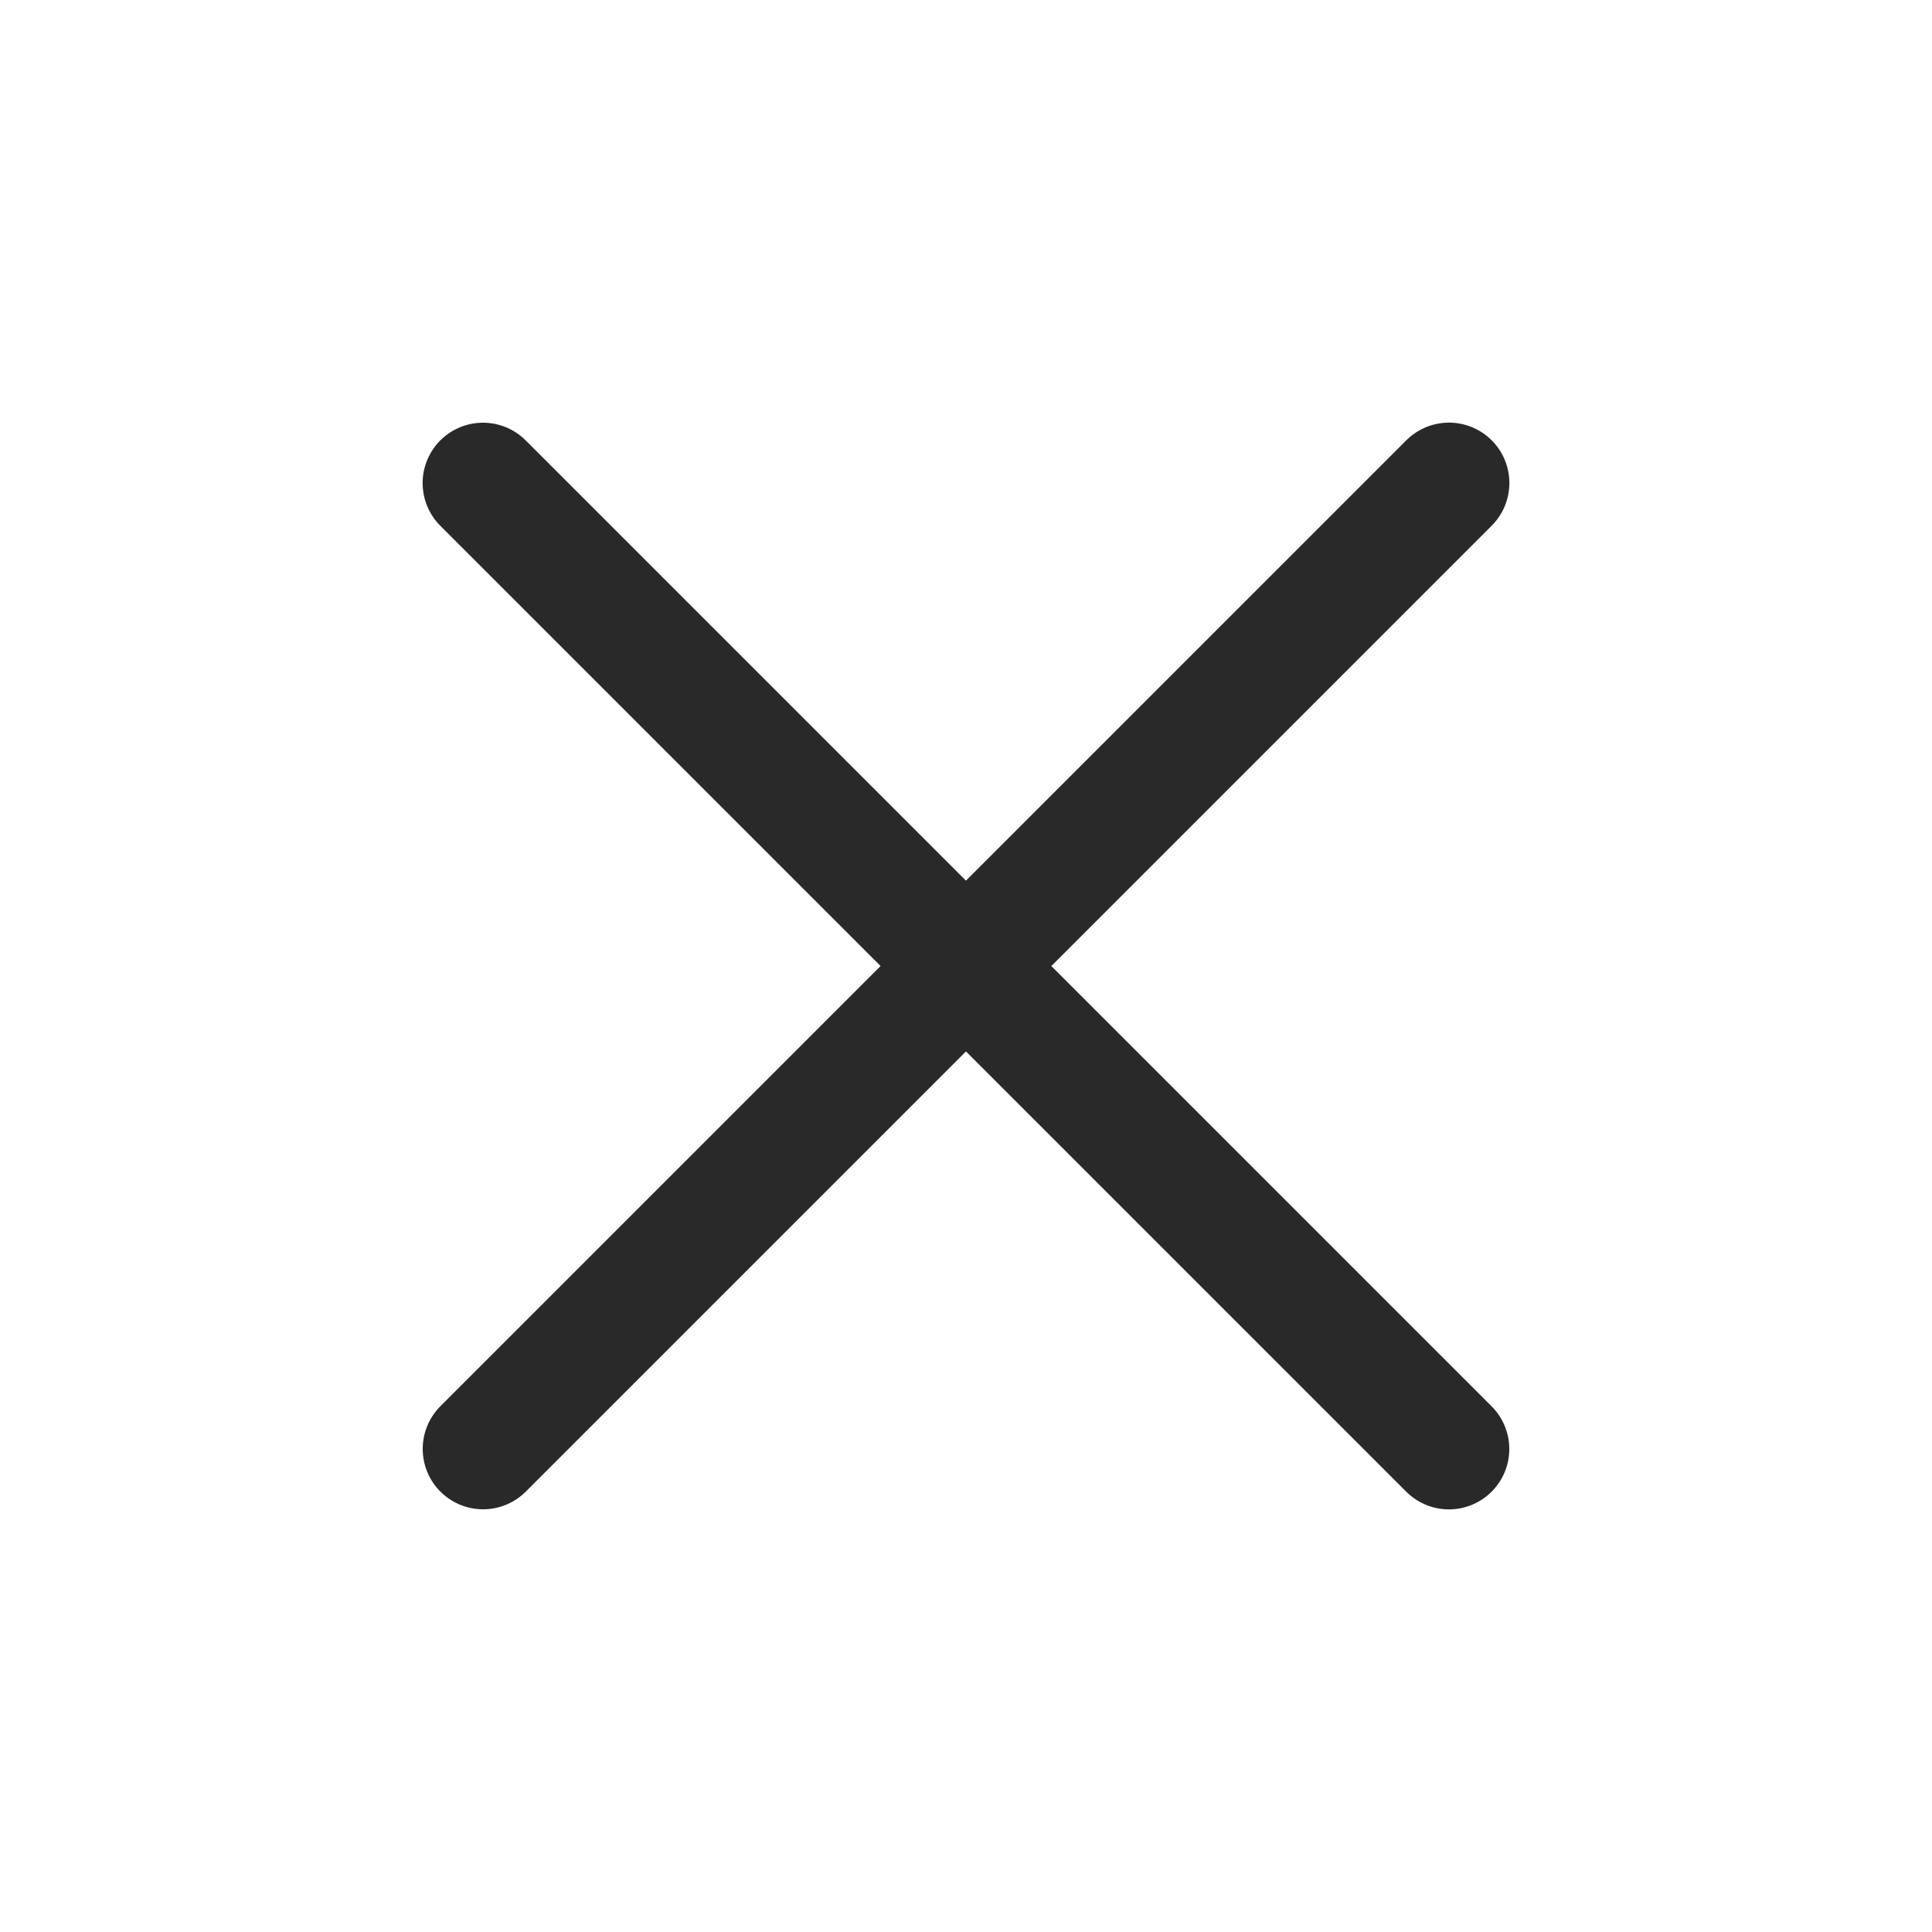
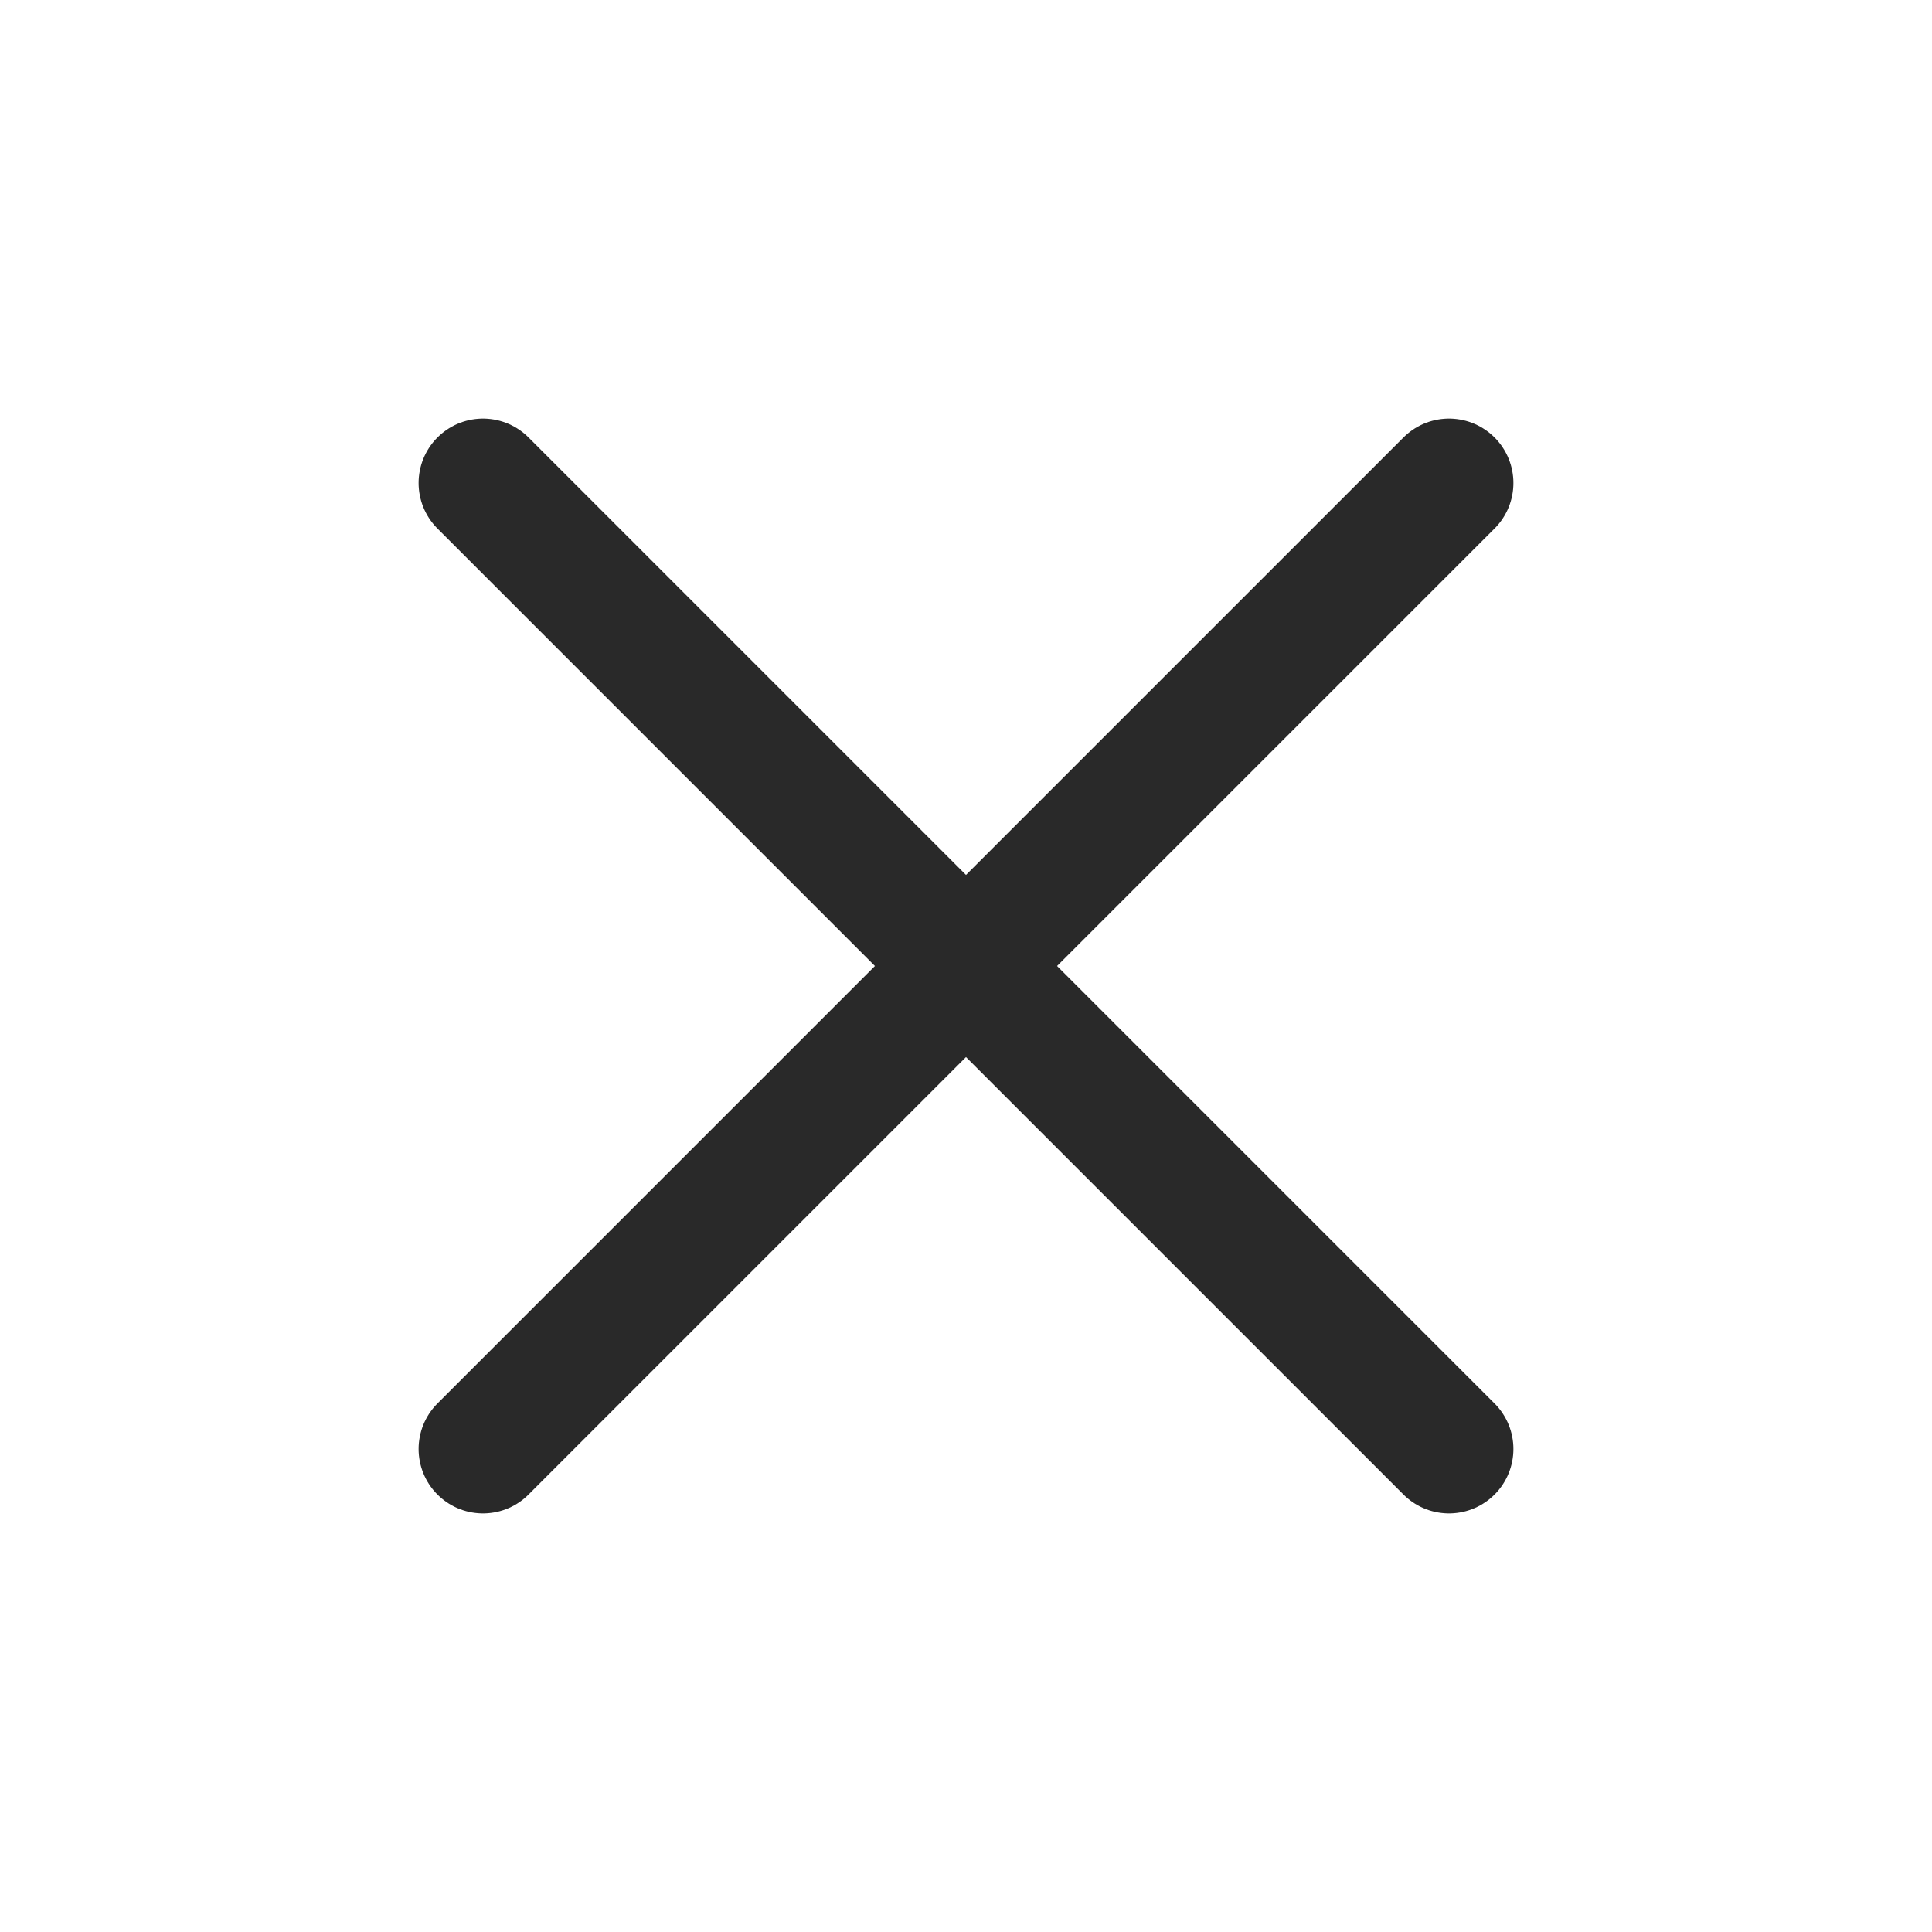
- <svg xmlns="http://www.w3.org/2000/svg" width="24" height="24" viewBox="0 0 24 24" fill="none" color="#292929" stroke="#292929" stroke-width="1.5" stroke-linecap="round" stroke-linejoin="round">
-   <path d="M18 6L6.001 17.999M17.999 18L6 6.001" stroke="currentColor" stroke-linecap="round" stroke-linejoin="round" stroke-width="1.5" />
+ <svg xmlns="http://www.w3.org/2000/svg" viewBox="0 0 24 24" fill="none" stroke="#292929" stroke-width="1.6" stroke-linecap="round" stroke-linejoin="round" aria-hidden="true">
+   <path d="m6 6 12 12M6 18 18 6" />
</svg>
